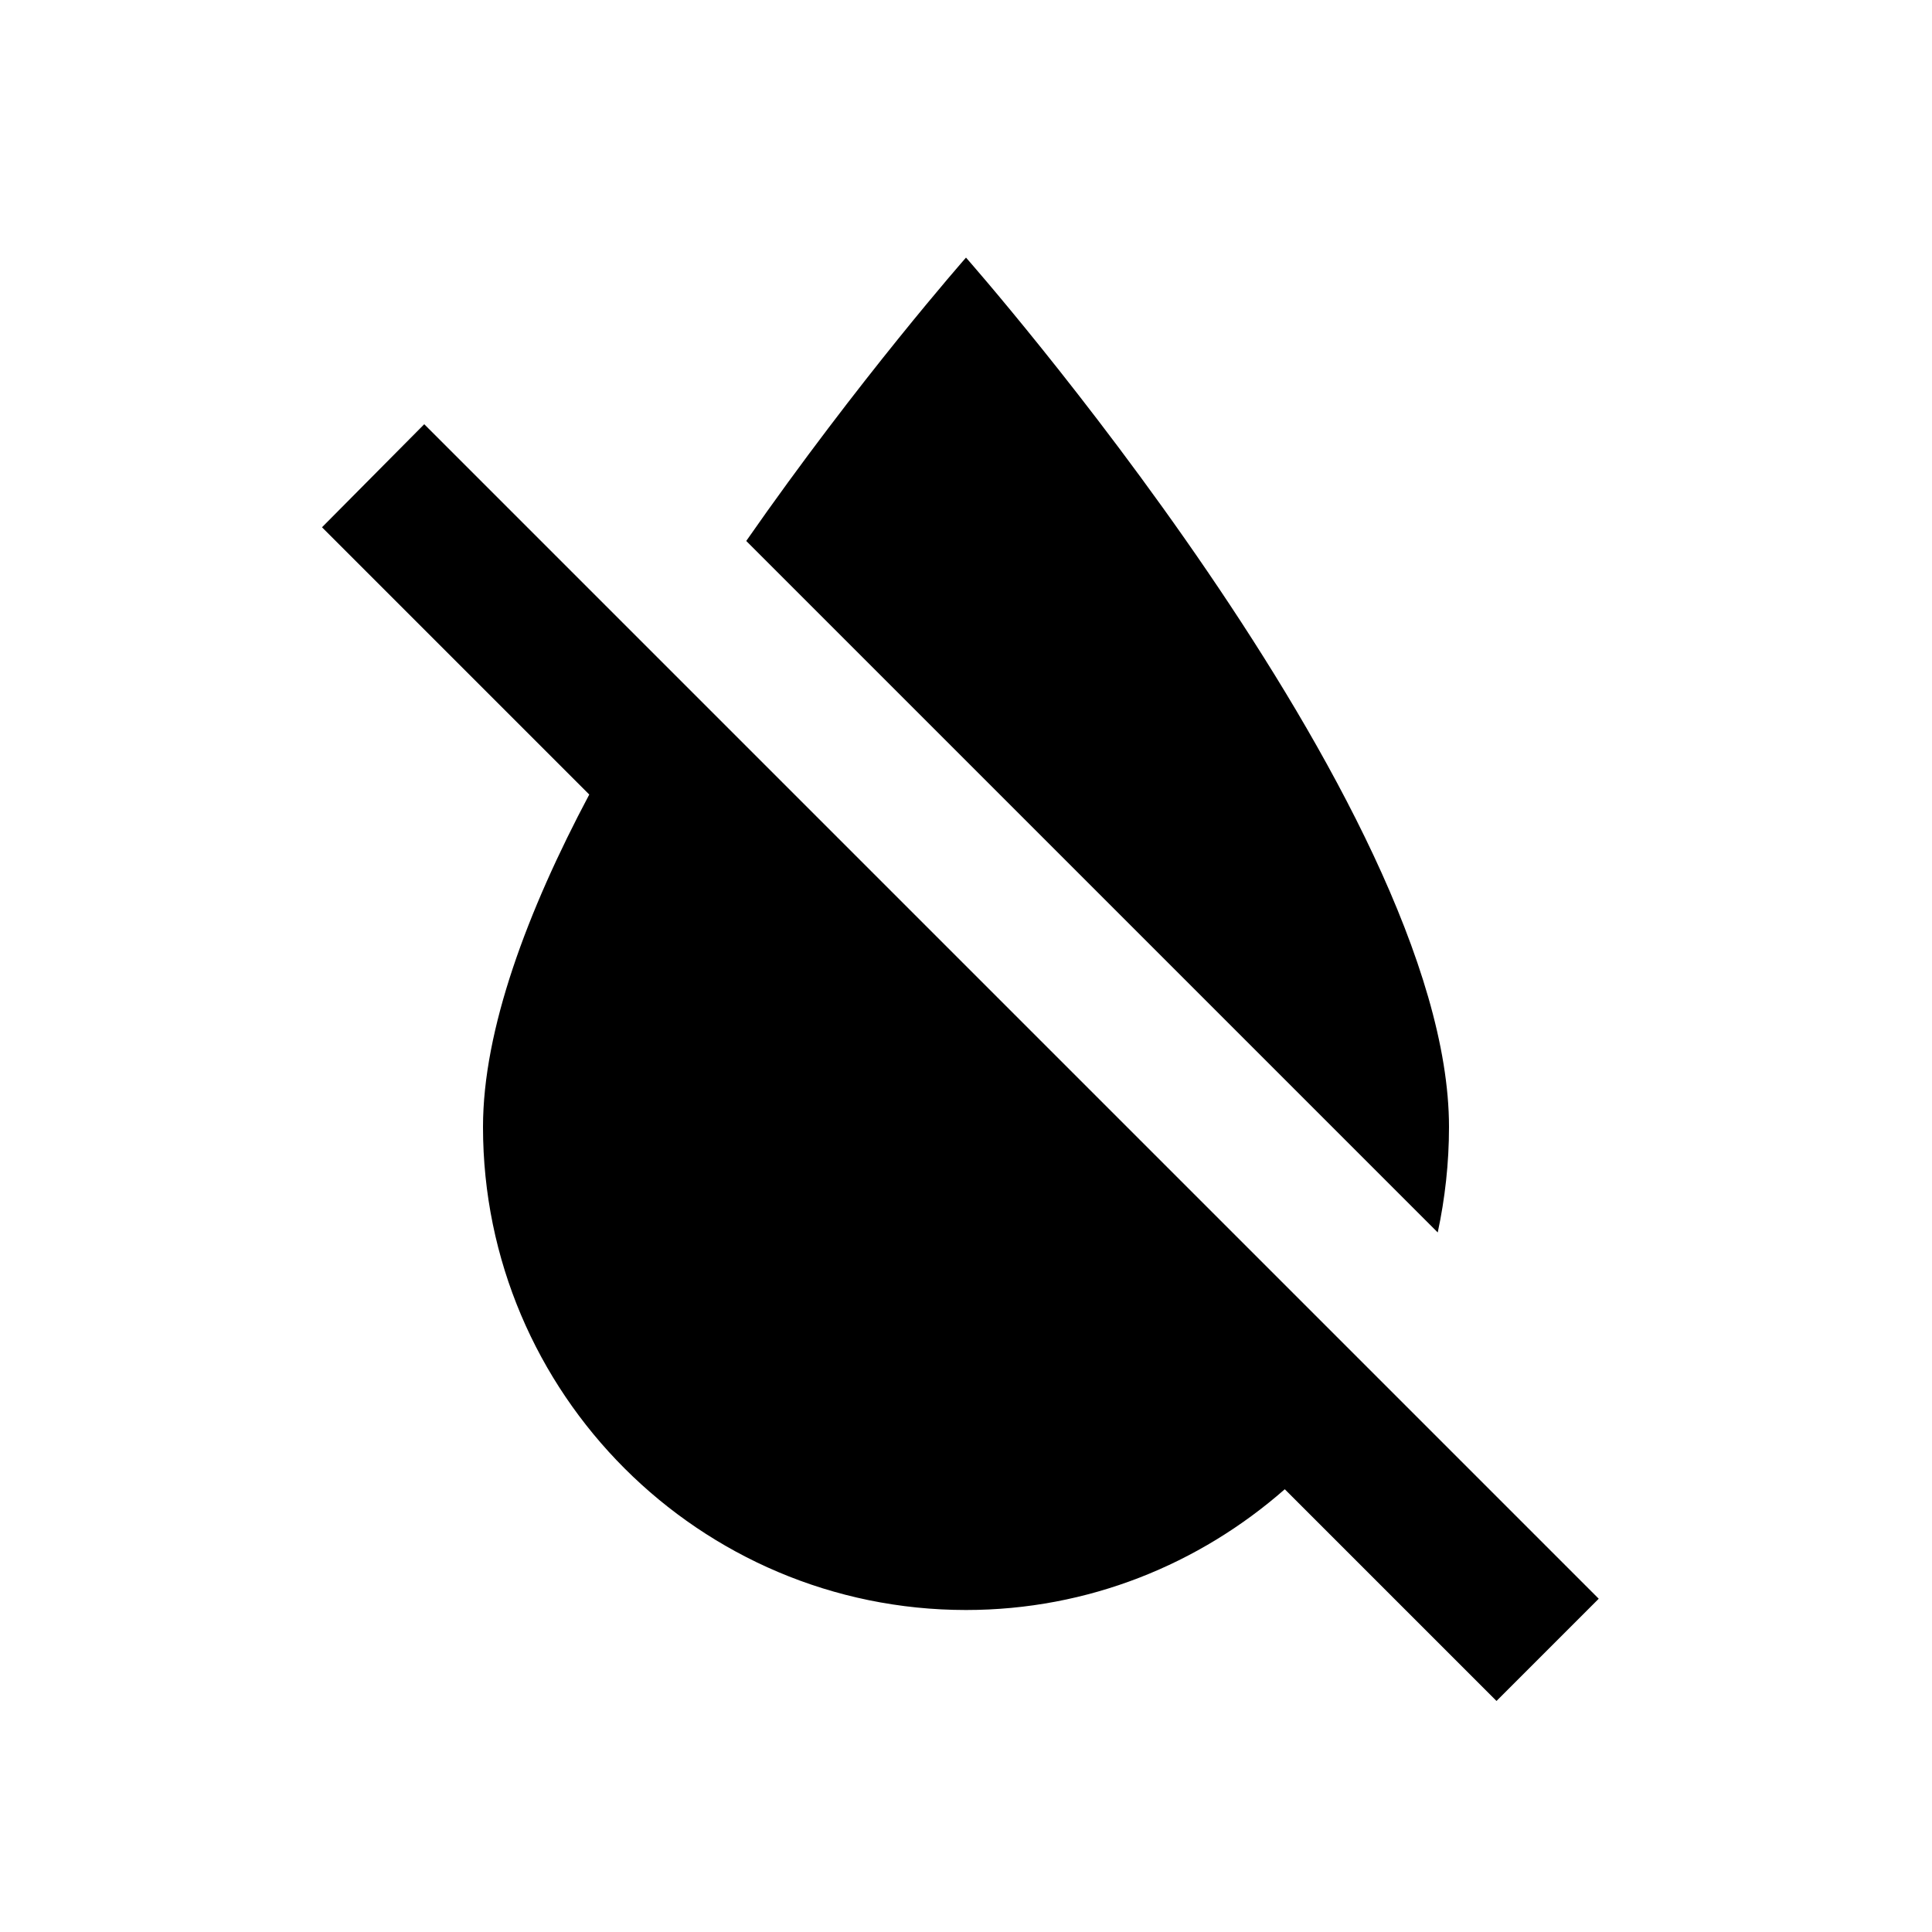
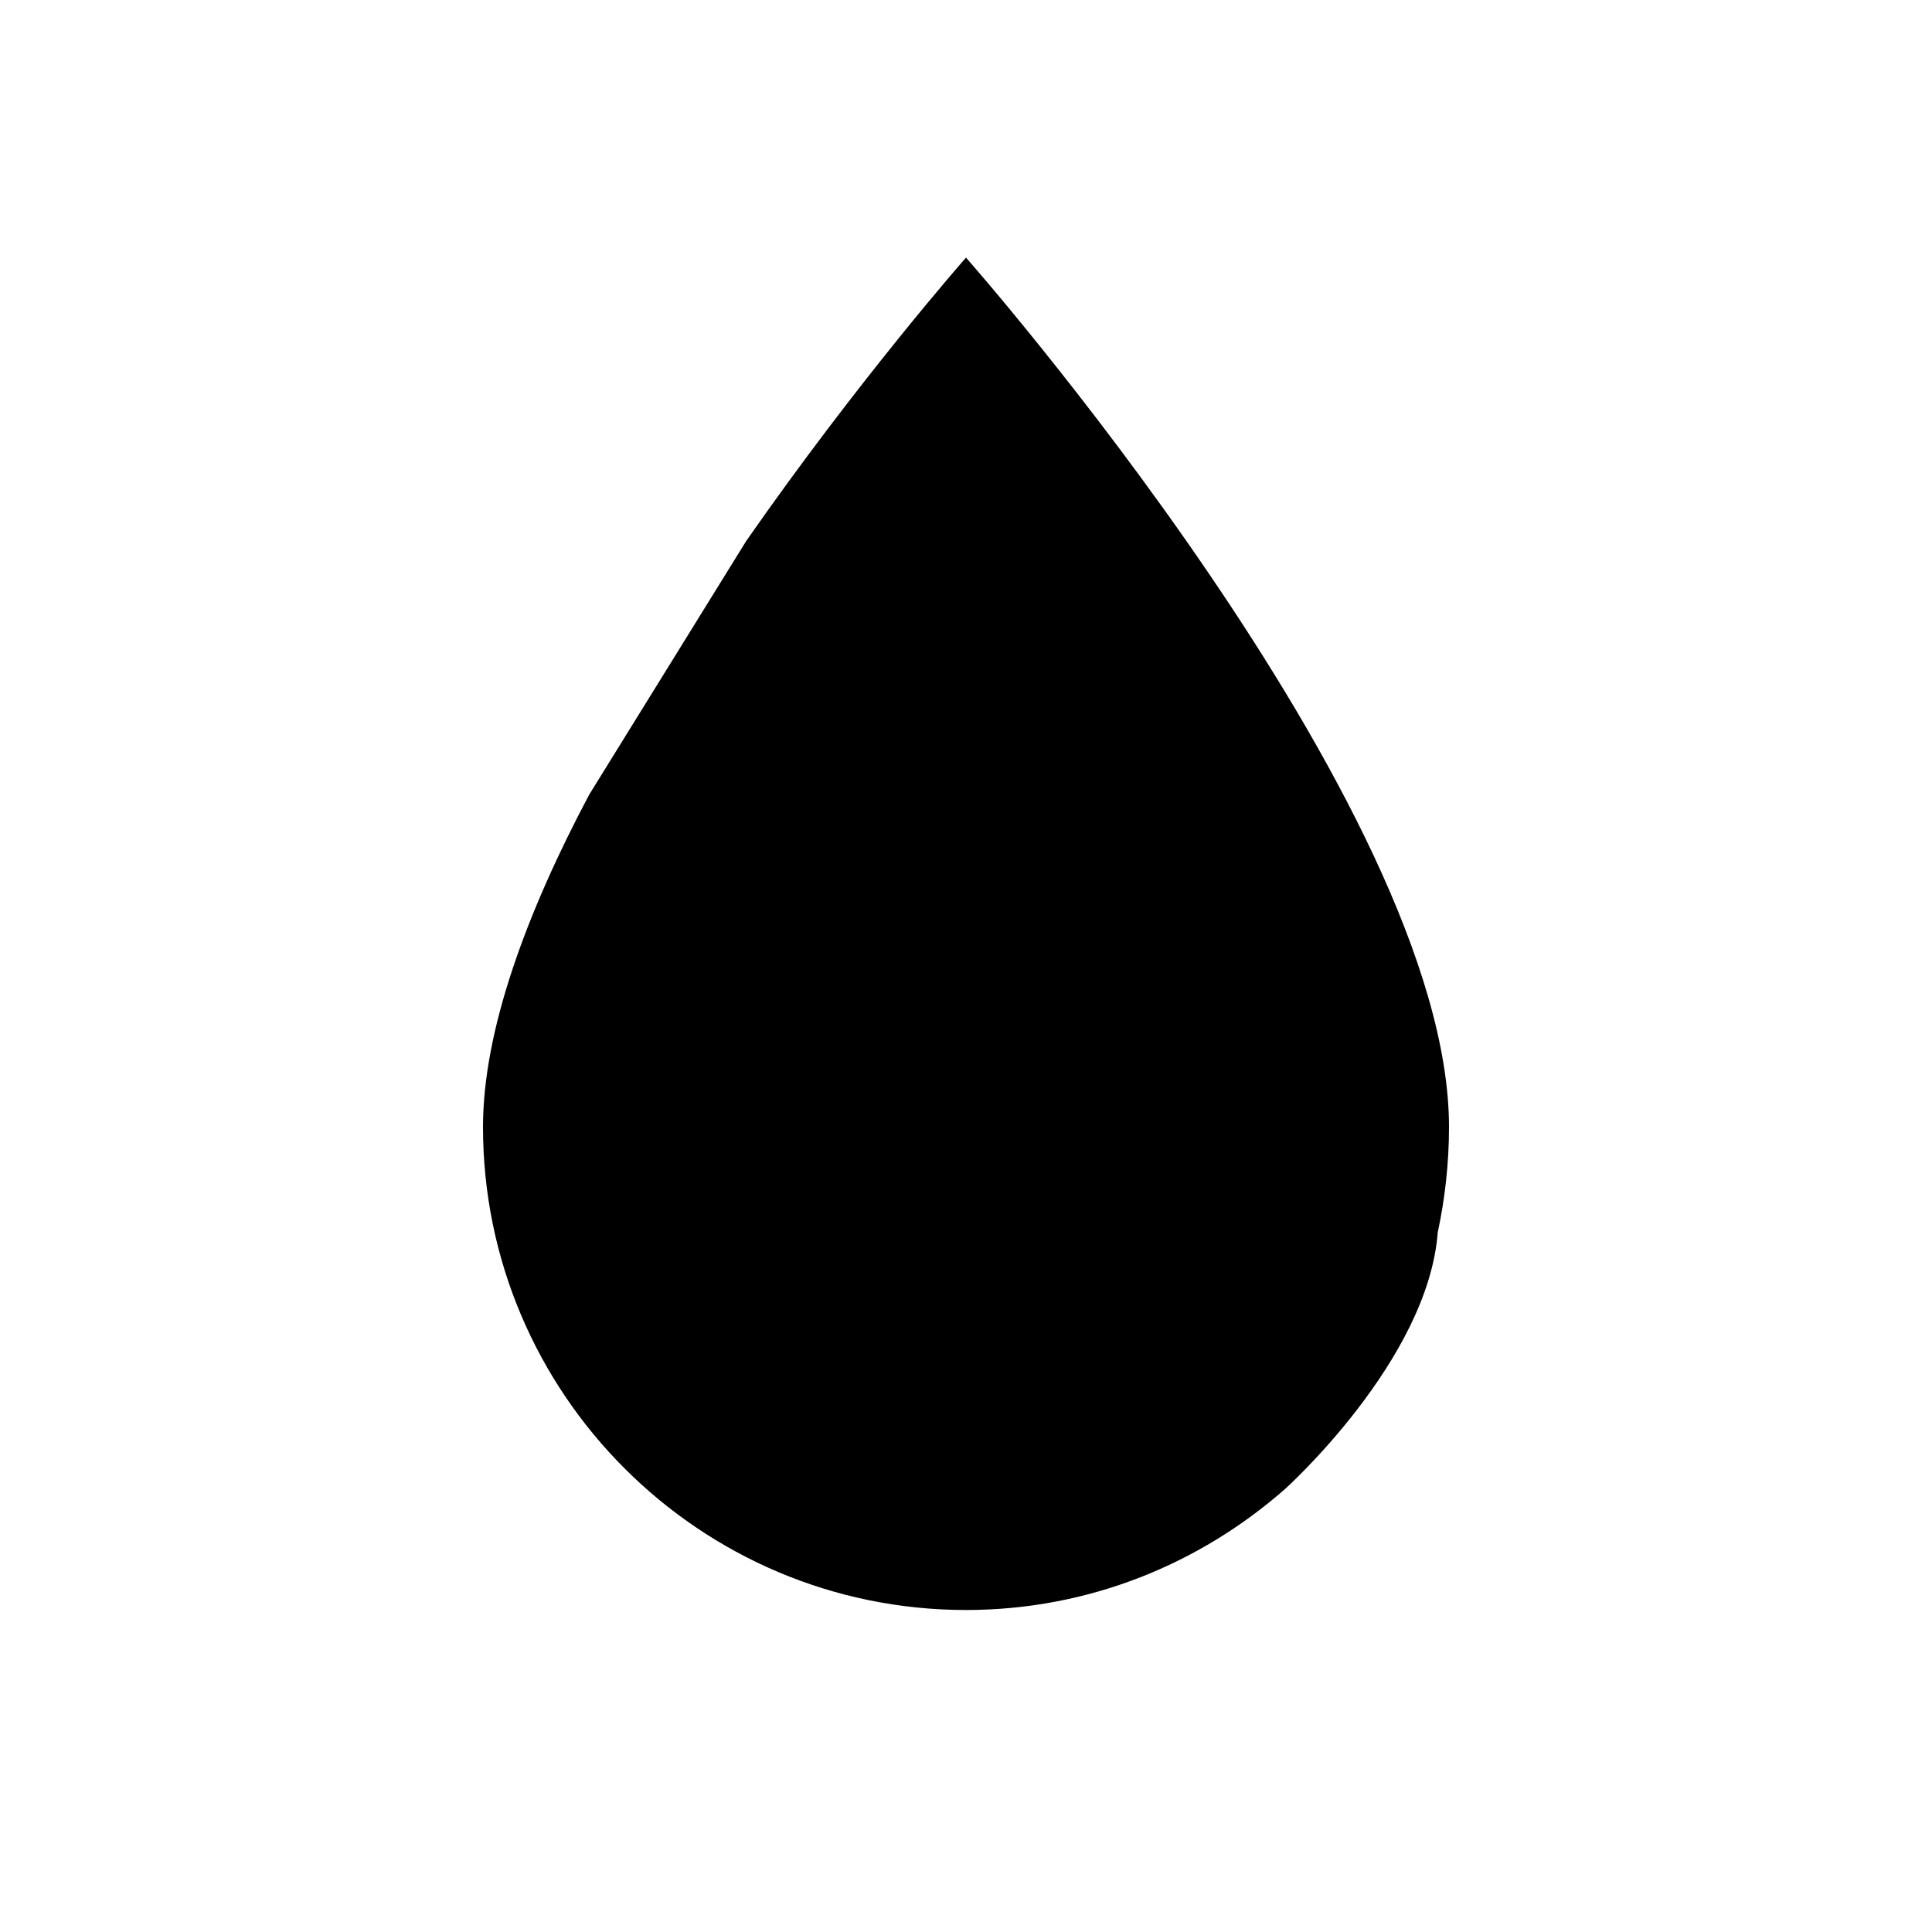
<svg xmlns="http://www.w3.org/2000/svg" width="24" height="24" viewBox="0 0 24 24">
-   <path d="M0 0h24v24H0zm0 0h24v24H0zm0 0h24v24H0z" fill="none" />
-   <path d="M18 14c0-4-6-10.8-6-10.8s-1.33 1.51-2.73 3.52l8.59 8.59c.09-.42.14-.86.14-1.31zm-.88 3.12L12.5 12.5 5.27 5.27 4 6.55l3.32 3.32C6.55 11.32 6 12.79 6 14c0 3.31 2.69 6 6 6 1.52 0 2.9-.57 3.96-1.5l2.63 2.63 1.27-1.27-2.74-2.74z" />
+   <path d="M12 3.2s-1.33 1.51-2.73 3.52L7.32 9.87C6.55 11.32 6 12.79 6 14c0 3.31 2.69 6 6 6 1.52 0 2.9-.57 3.96-1.5 0 0 1.779-1.596 1.9-3.19.09-.42.14-.86.14-1.31 0-4-6-10.8-6-10.8z" />
</svg>
